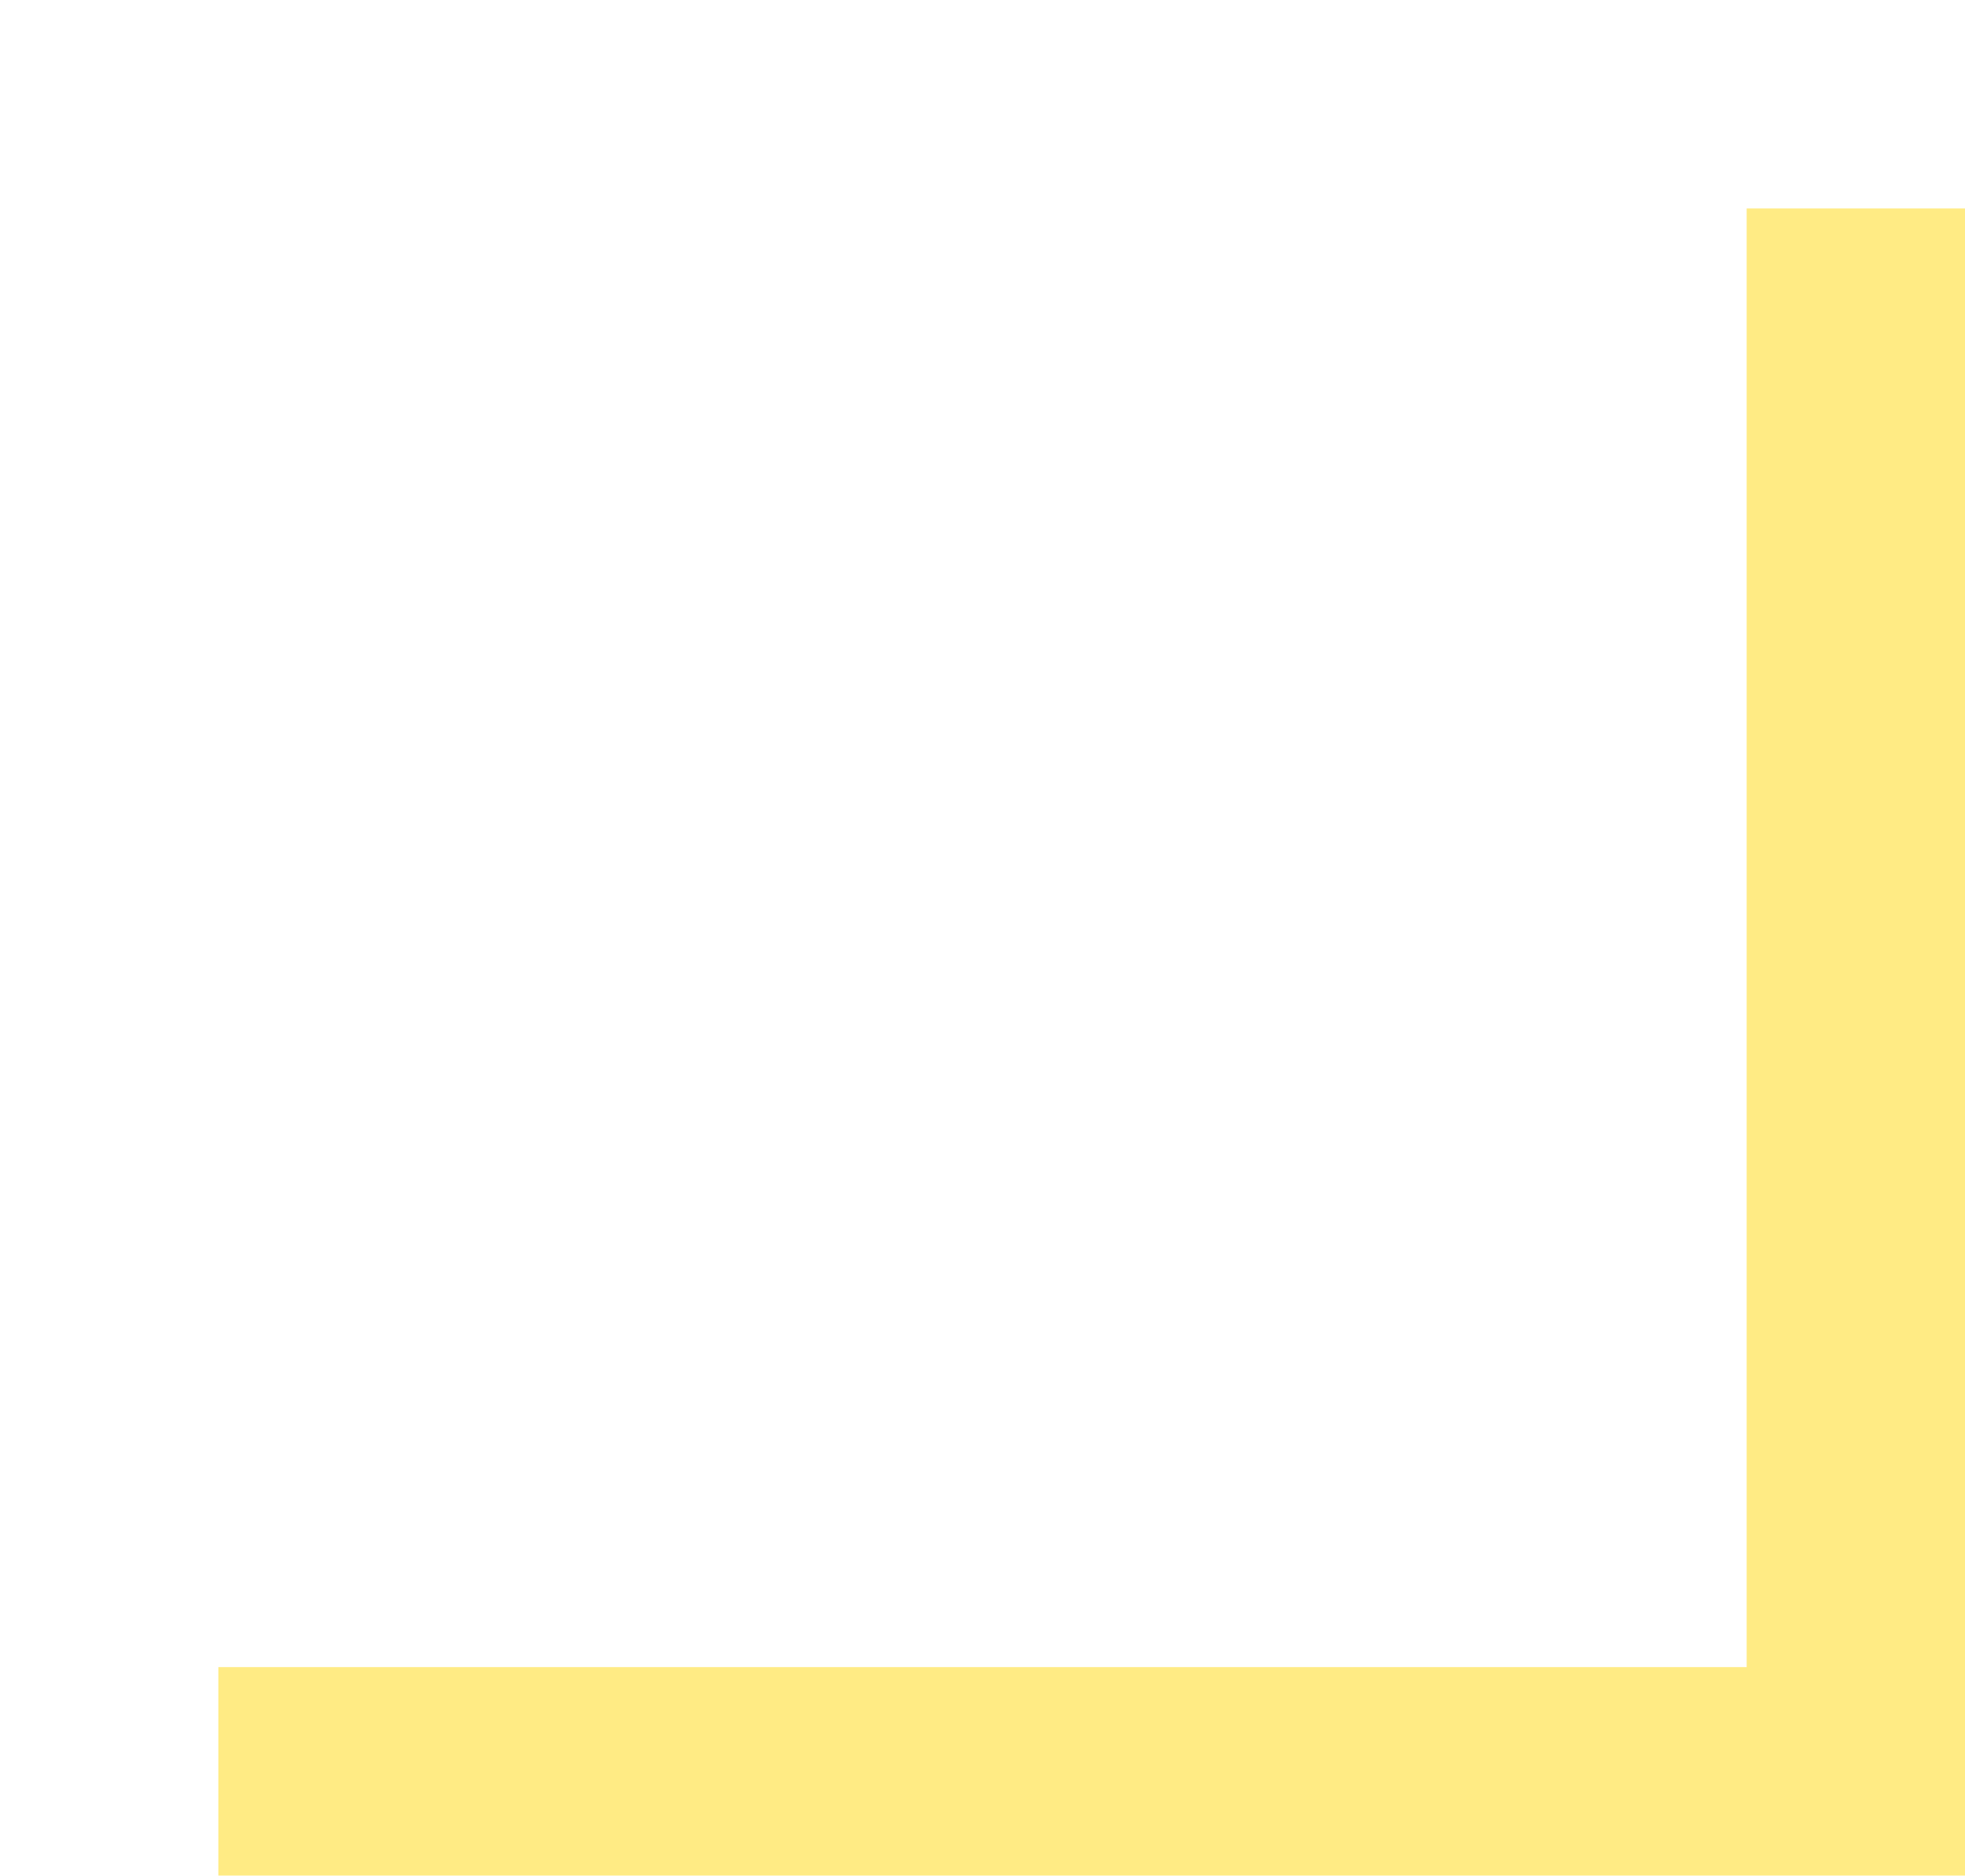
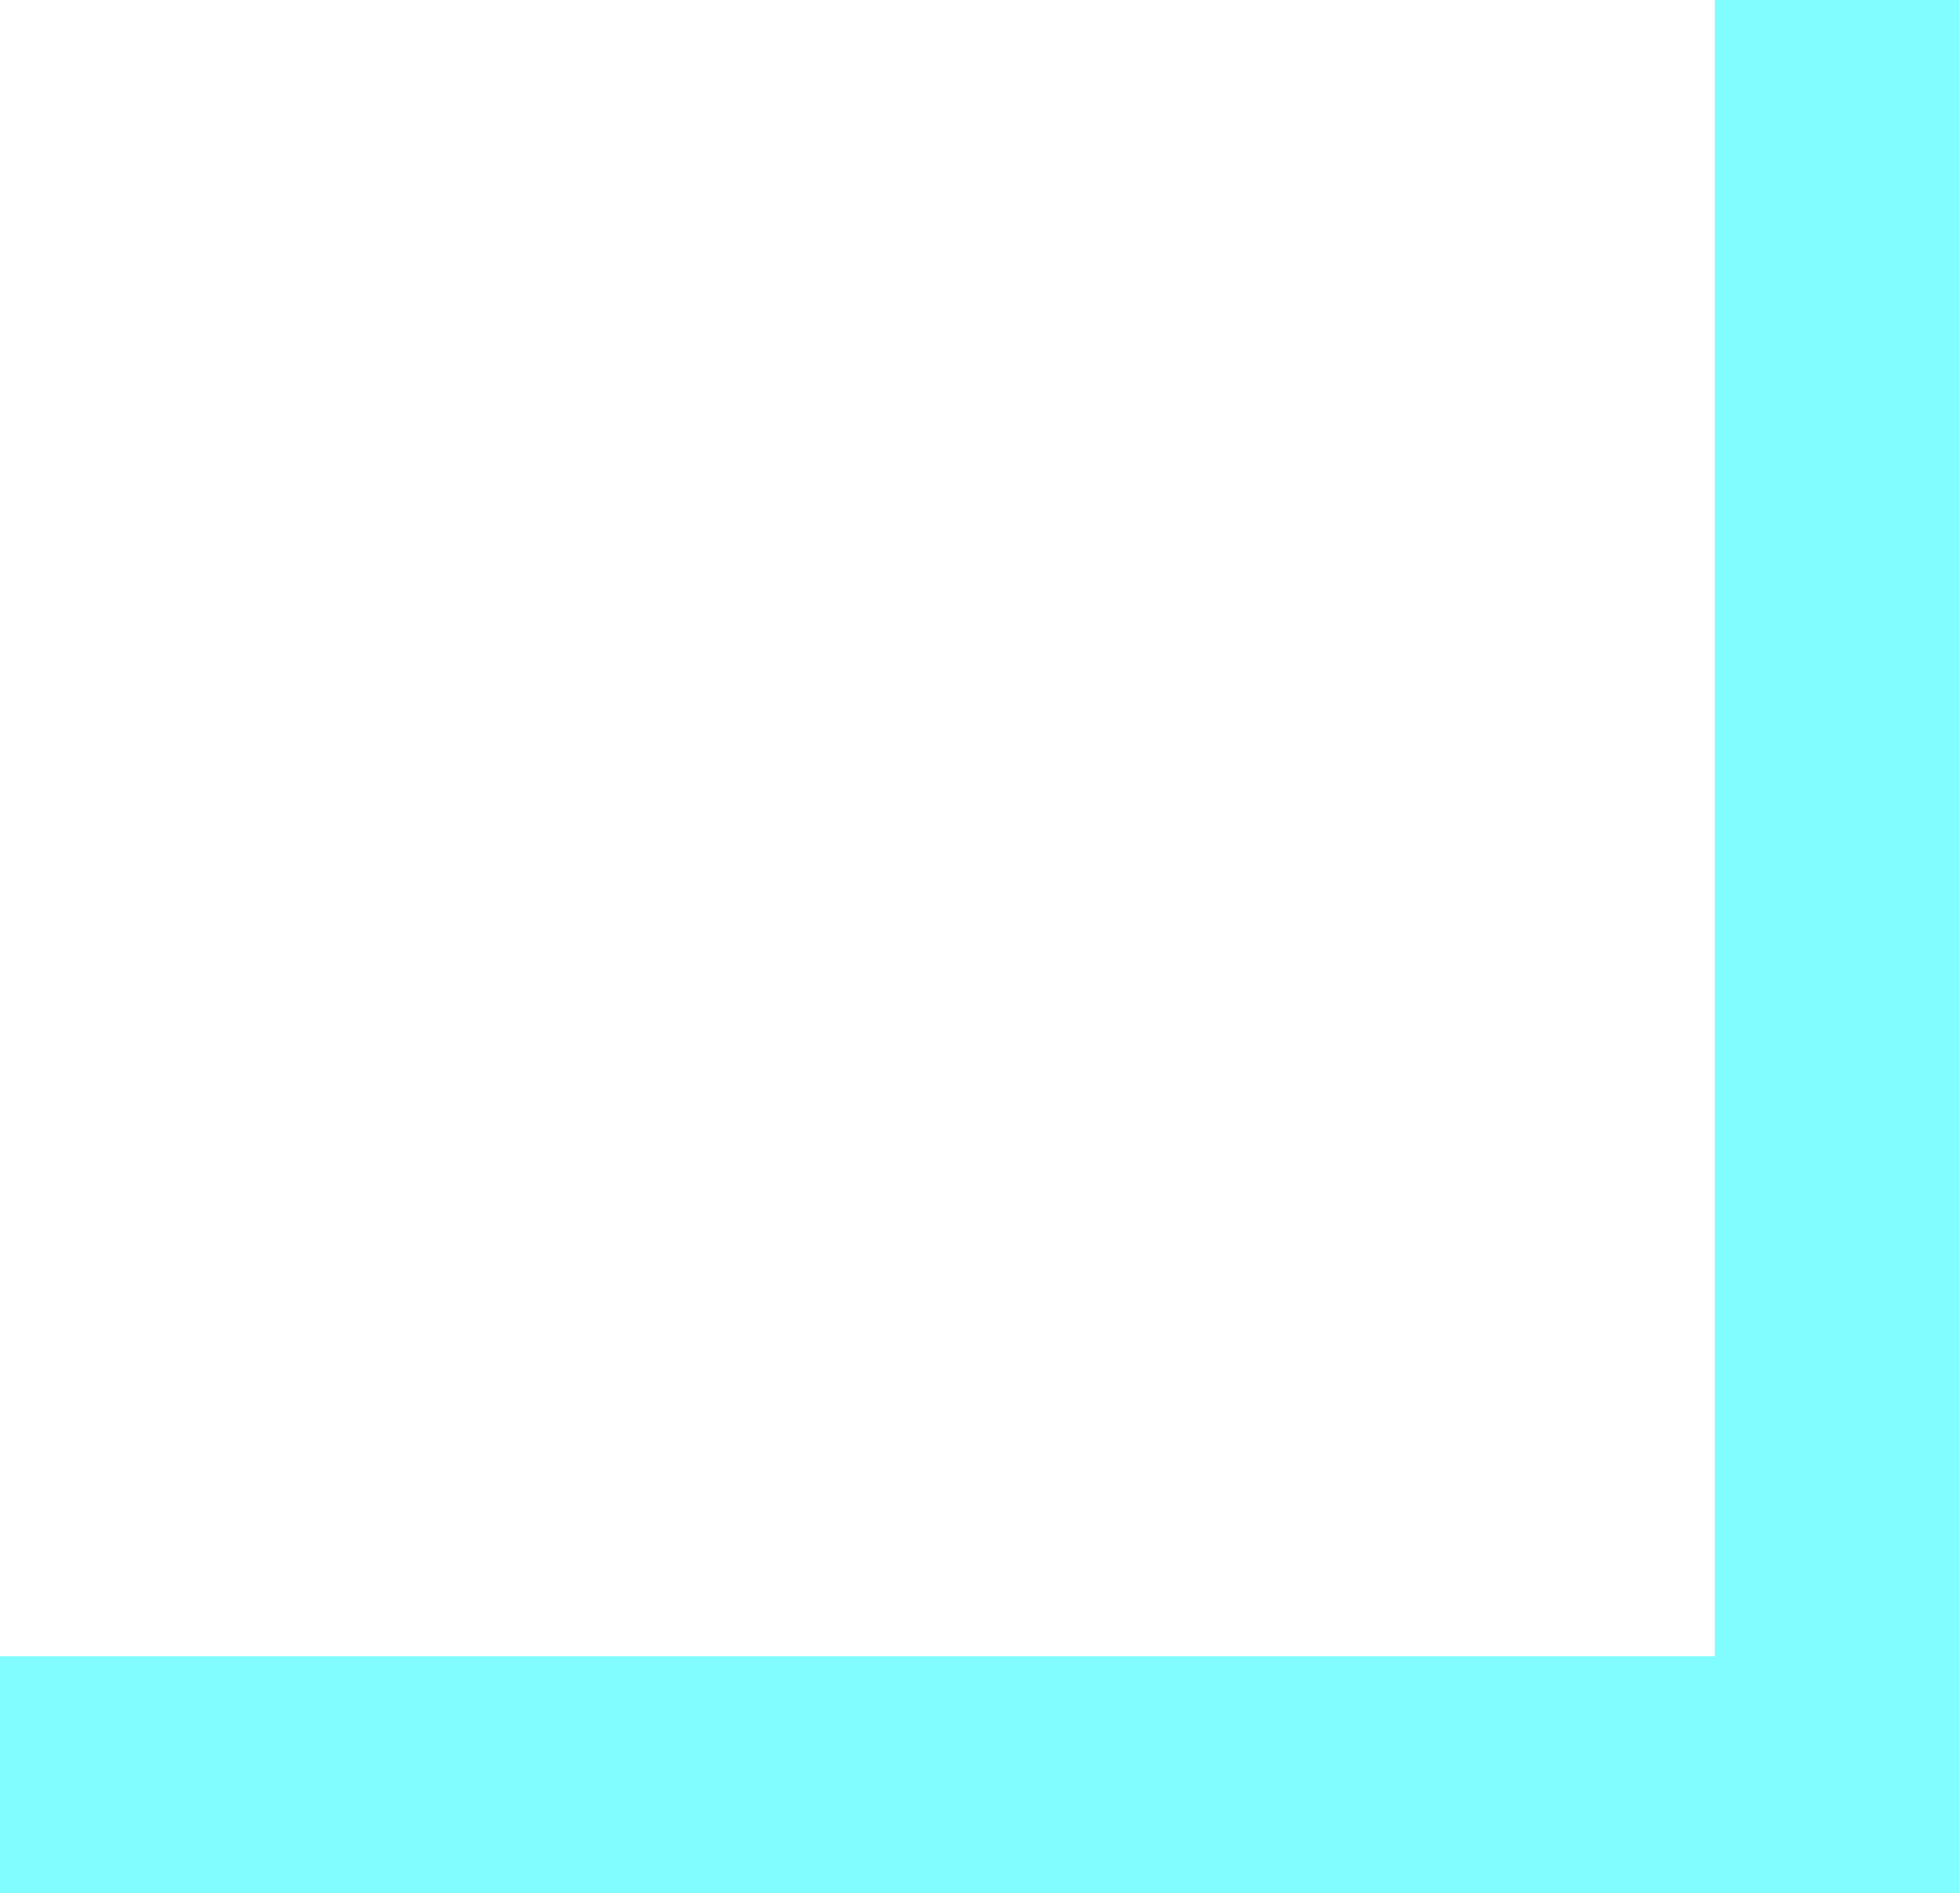
- <svg xmlns="http://www.w3.org/2000/svg" width="12.375" height="11.813" id="screenshot-6768d5e4-c8db-80db-8003-c951f417f0a7" viewBox="-1.375 -1.313 12.375 11.813" style="-webkit-print-color-adjust: exact;" fill="none" version="1.1">
-   <g id="shape-6768d5e4-c8db-80db-8003-c951f417f0a7">
-     <g class="fills" id="fills-6768d5e4-c8db-80db-8003-c951f417f0a7">
-       <path rx="0" ry="0" d="M9.625,-0.000L11.000,-0.000L11.000,10.500L-0.000,10.500L-0.000,9.187L9.625,9.187L9.625,-0.000Z" style="fill: rgb(255, 235, 132); fill-opacity: 1;" />
-     </g>
-   </g>
+ <svg xmlns="http://www.w3.org/2000/svg" width="10.995" height="10.621" viewBox="4507.948 340.535 10.995 10.621" fill="none">
+   <path d="M4517.568 340.535h1.374v10.621h-10.994v-1.328h9.62v-9.293Z" style="fill: rgb(129, 252, 255); fill-opacity: 1;" class="fills" />
</svg>
